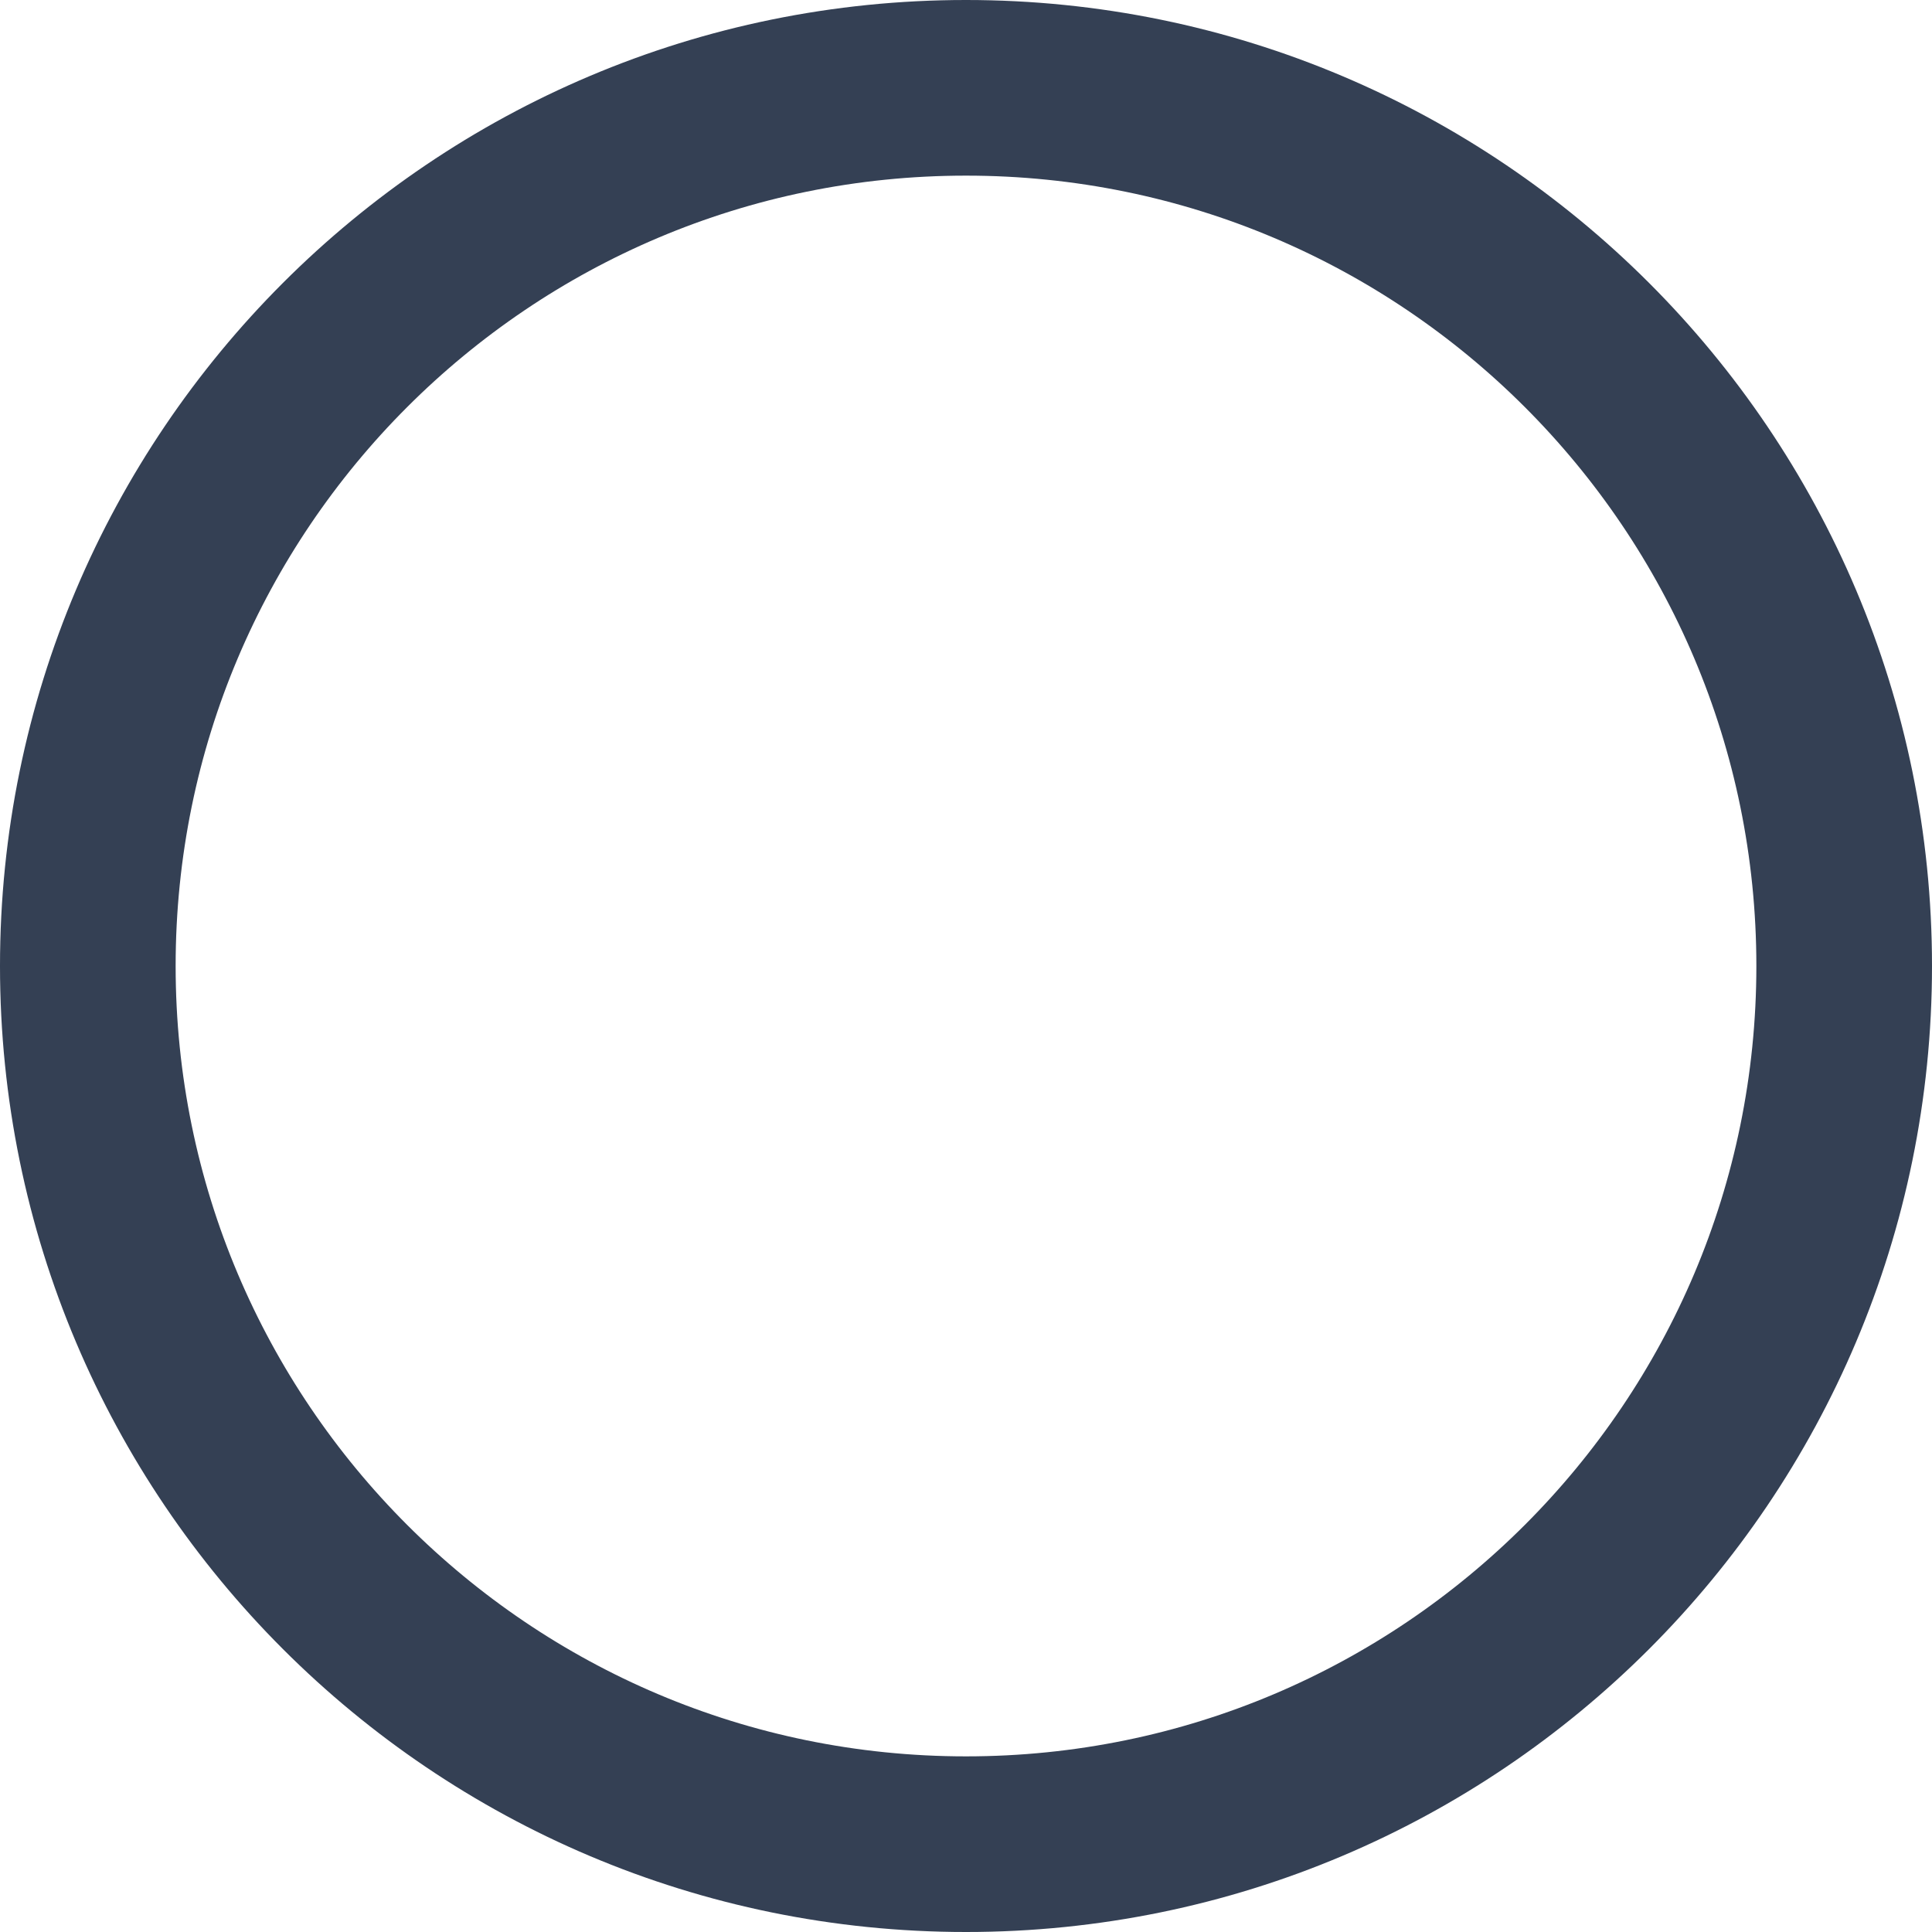
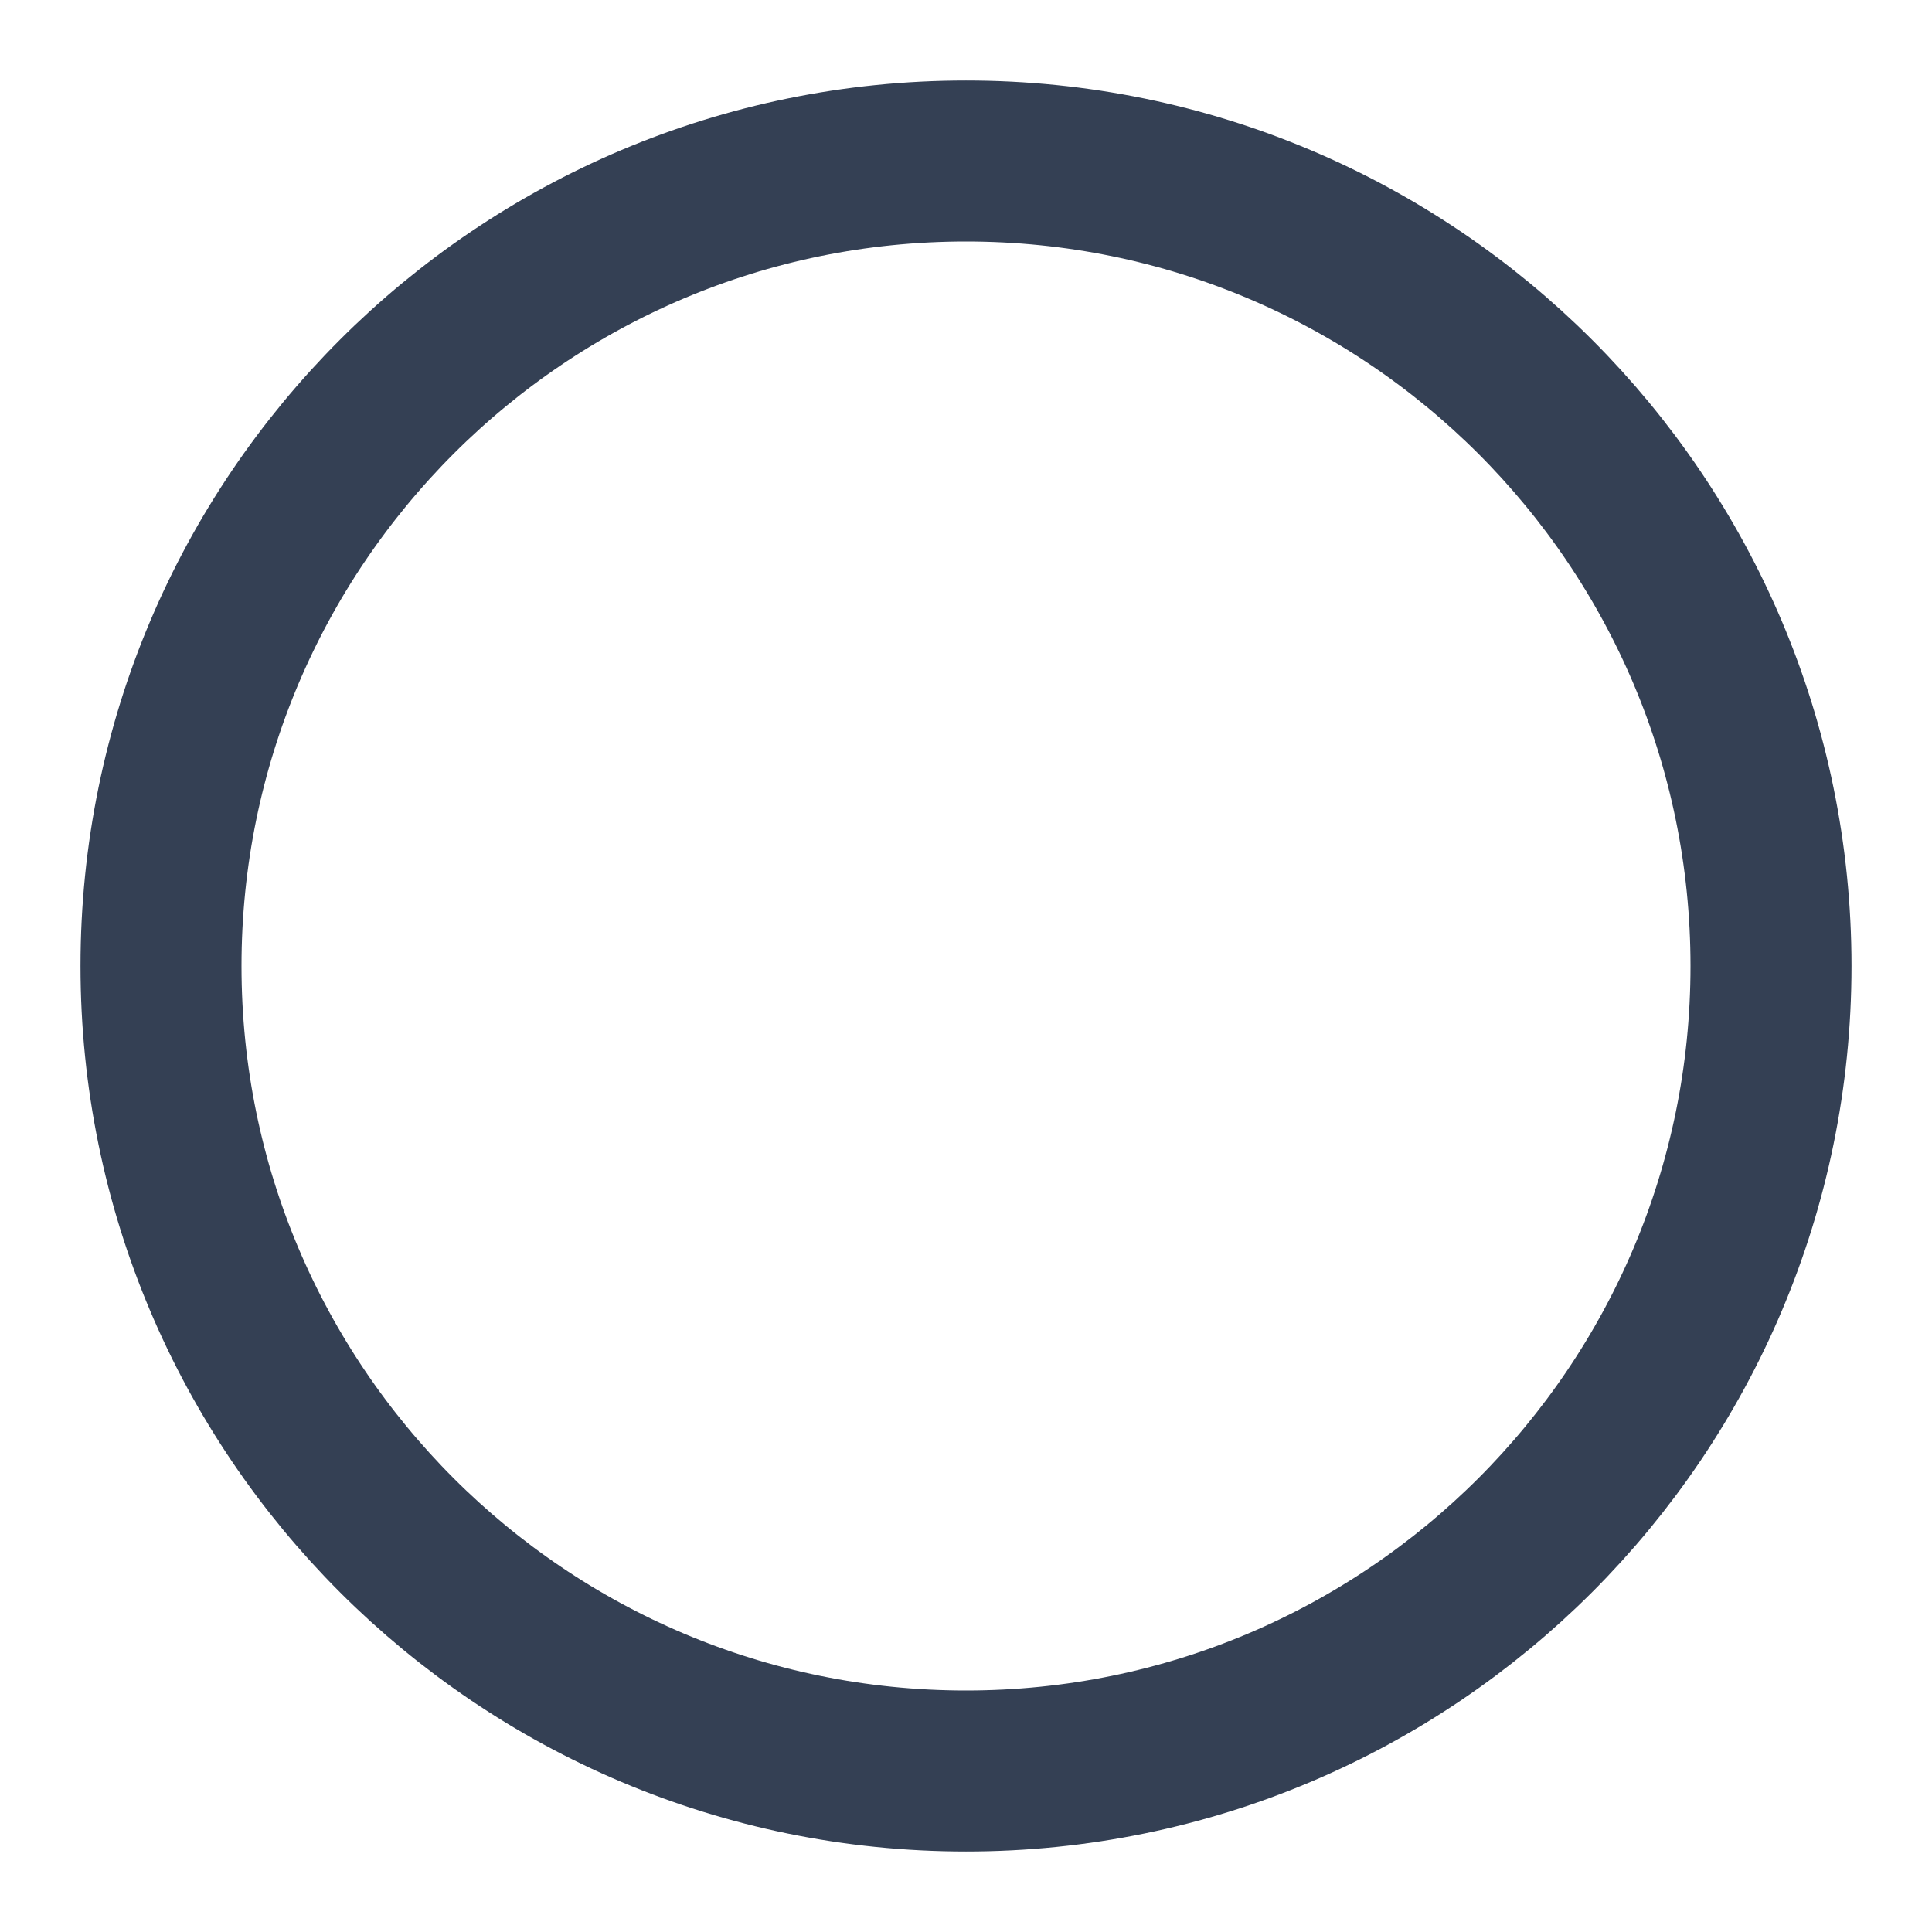
- <svg xmlns="http://www.w3.org/2000/svg" width="22" height="22" viewBox="0 0 22 22" fill="none">
-   <path d="M11 21C16.523 21 21 16.523 21 11C21 5.477 16.523 1 11 1C5.477 1 1 5.477 1 11C1 16.523 5.477 21 11 21Z" stroke="#344054" stroke-width="2" stroke-linecap="round" stroke-linejoin="round" />
+ <svg xmlns="http://www.w3.org/2000/svg" width="24" height="24" viewBox="0 0 24 24" fill="none">
+   <path d="M12 22C17.523 22 22 17.523 22 12C22 6.477 17.523 2 12 2C6.477 2 2 6.477 2 12C2 17.523 6.477 22 12 22Z" stroke="#344054" stroke-width="2" stroke-linecap="round" stroke-linejoin="round" />
</svg>
